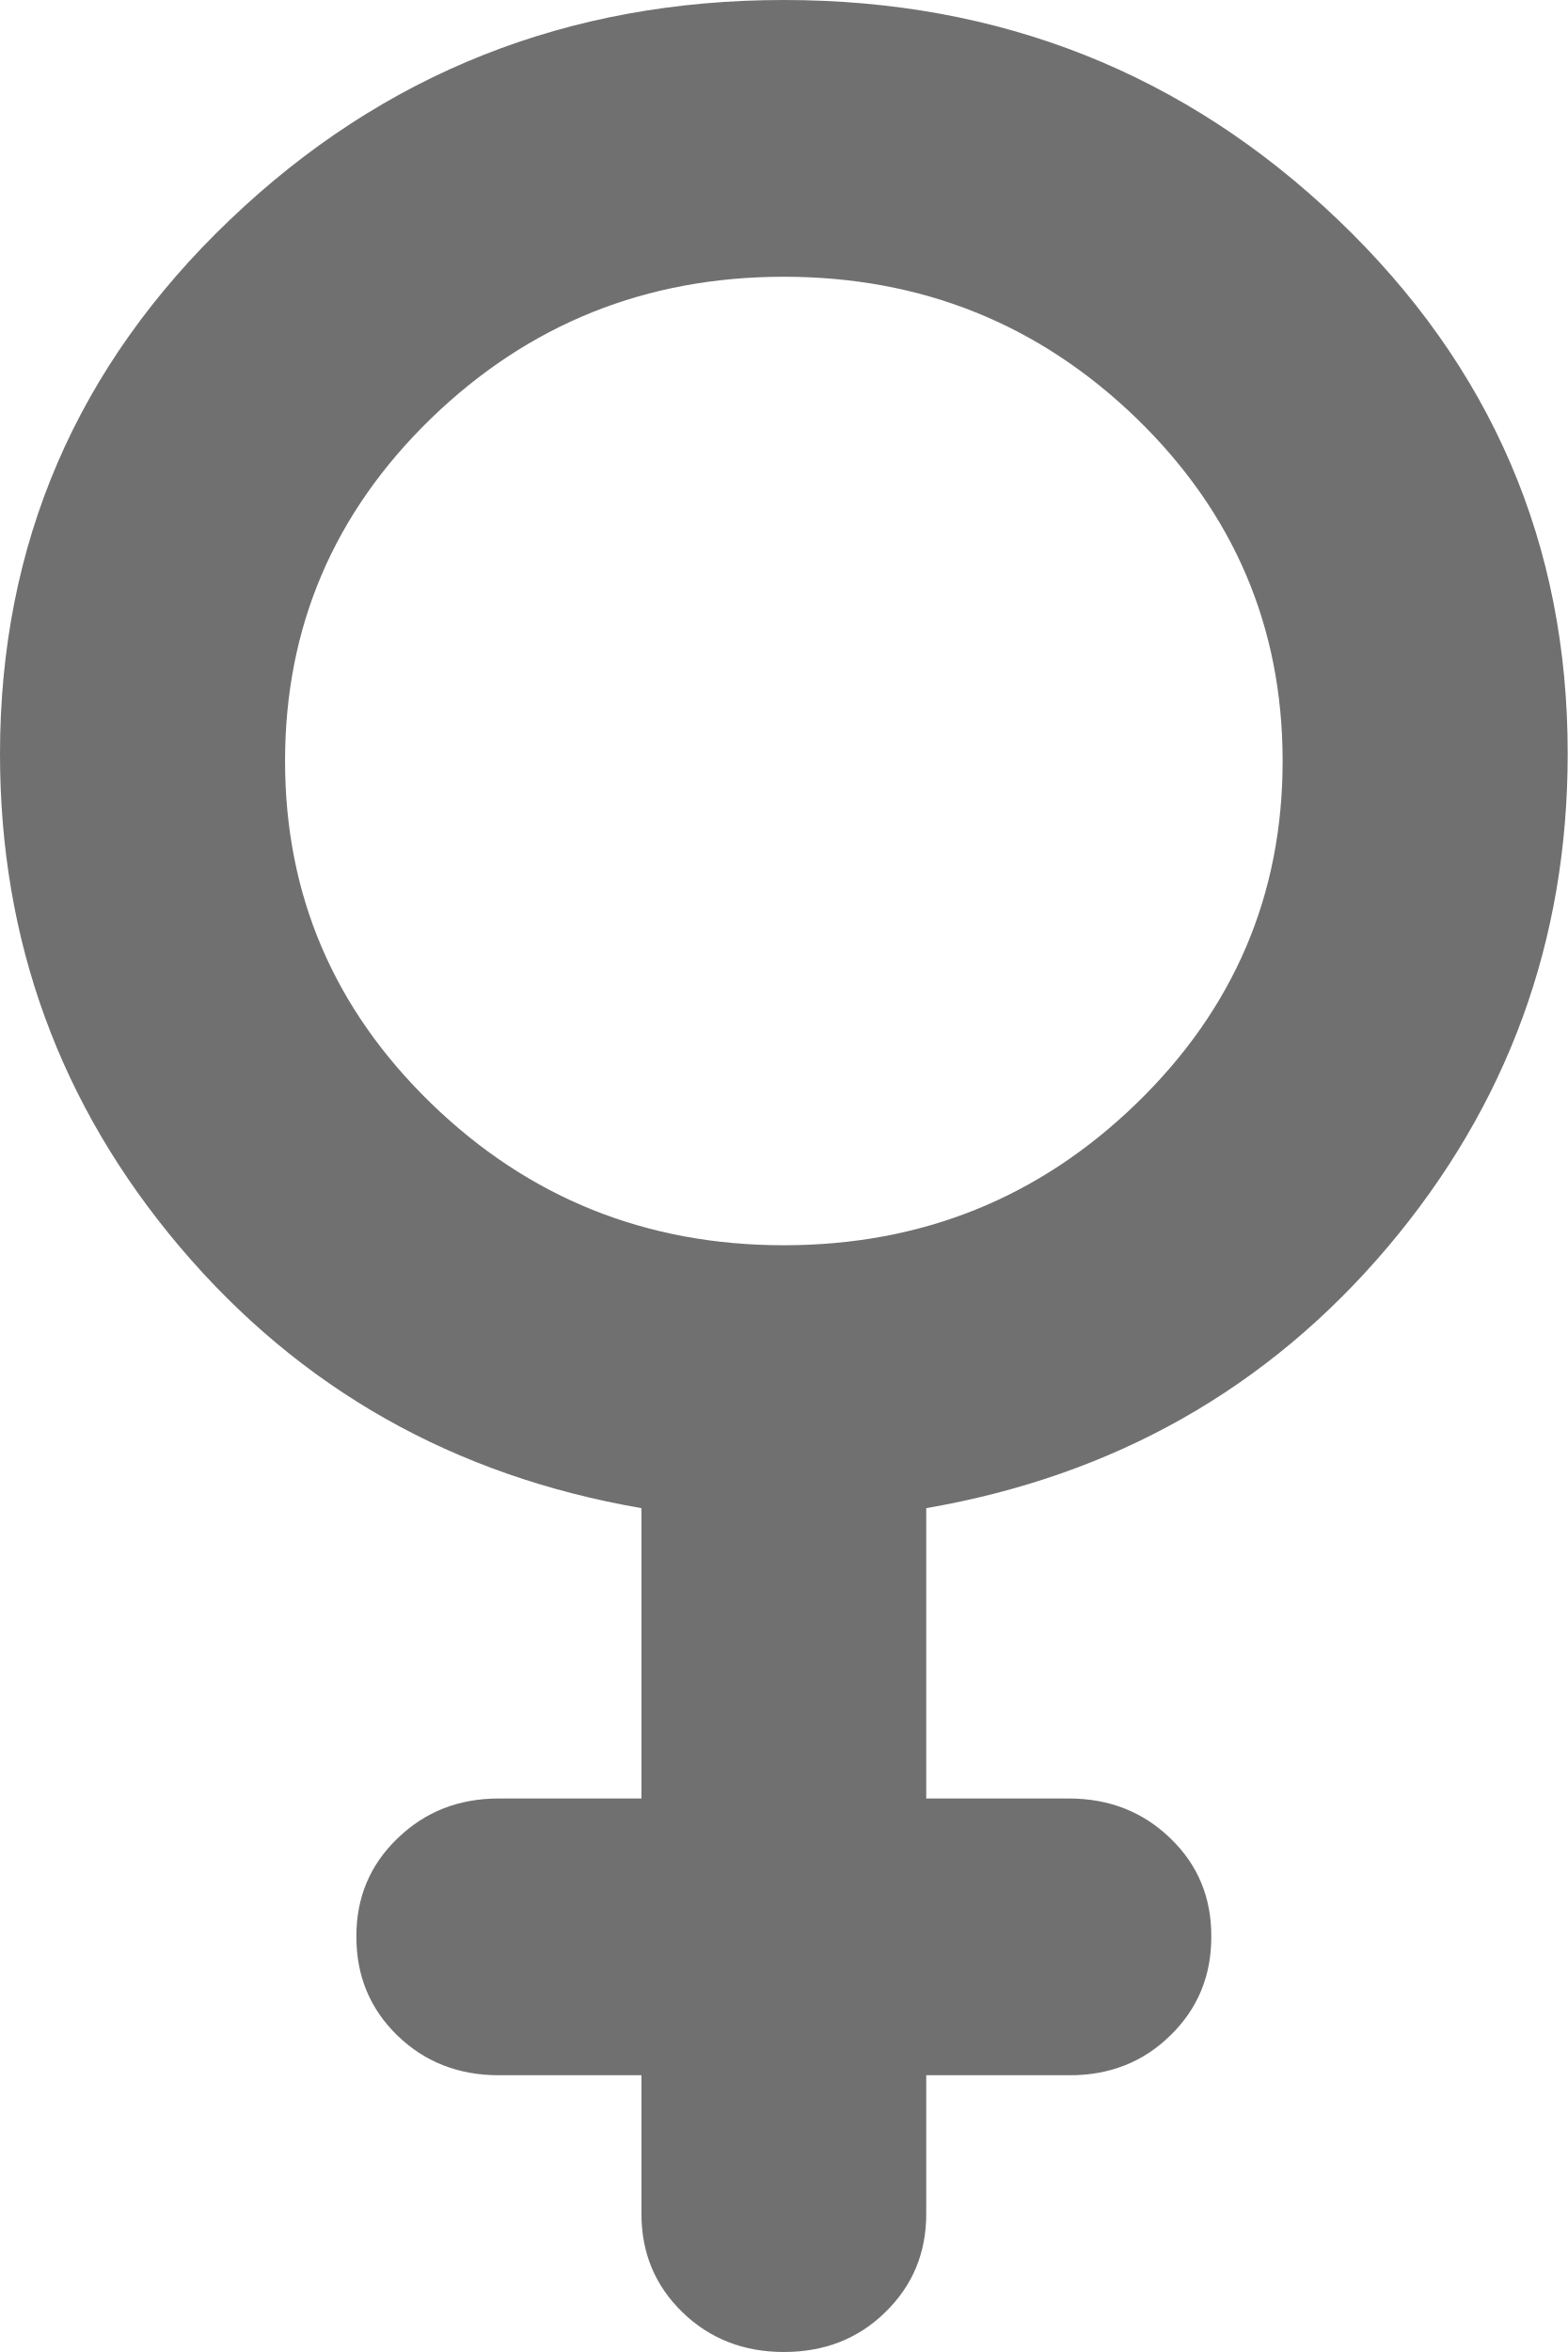
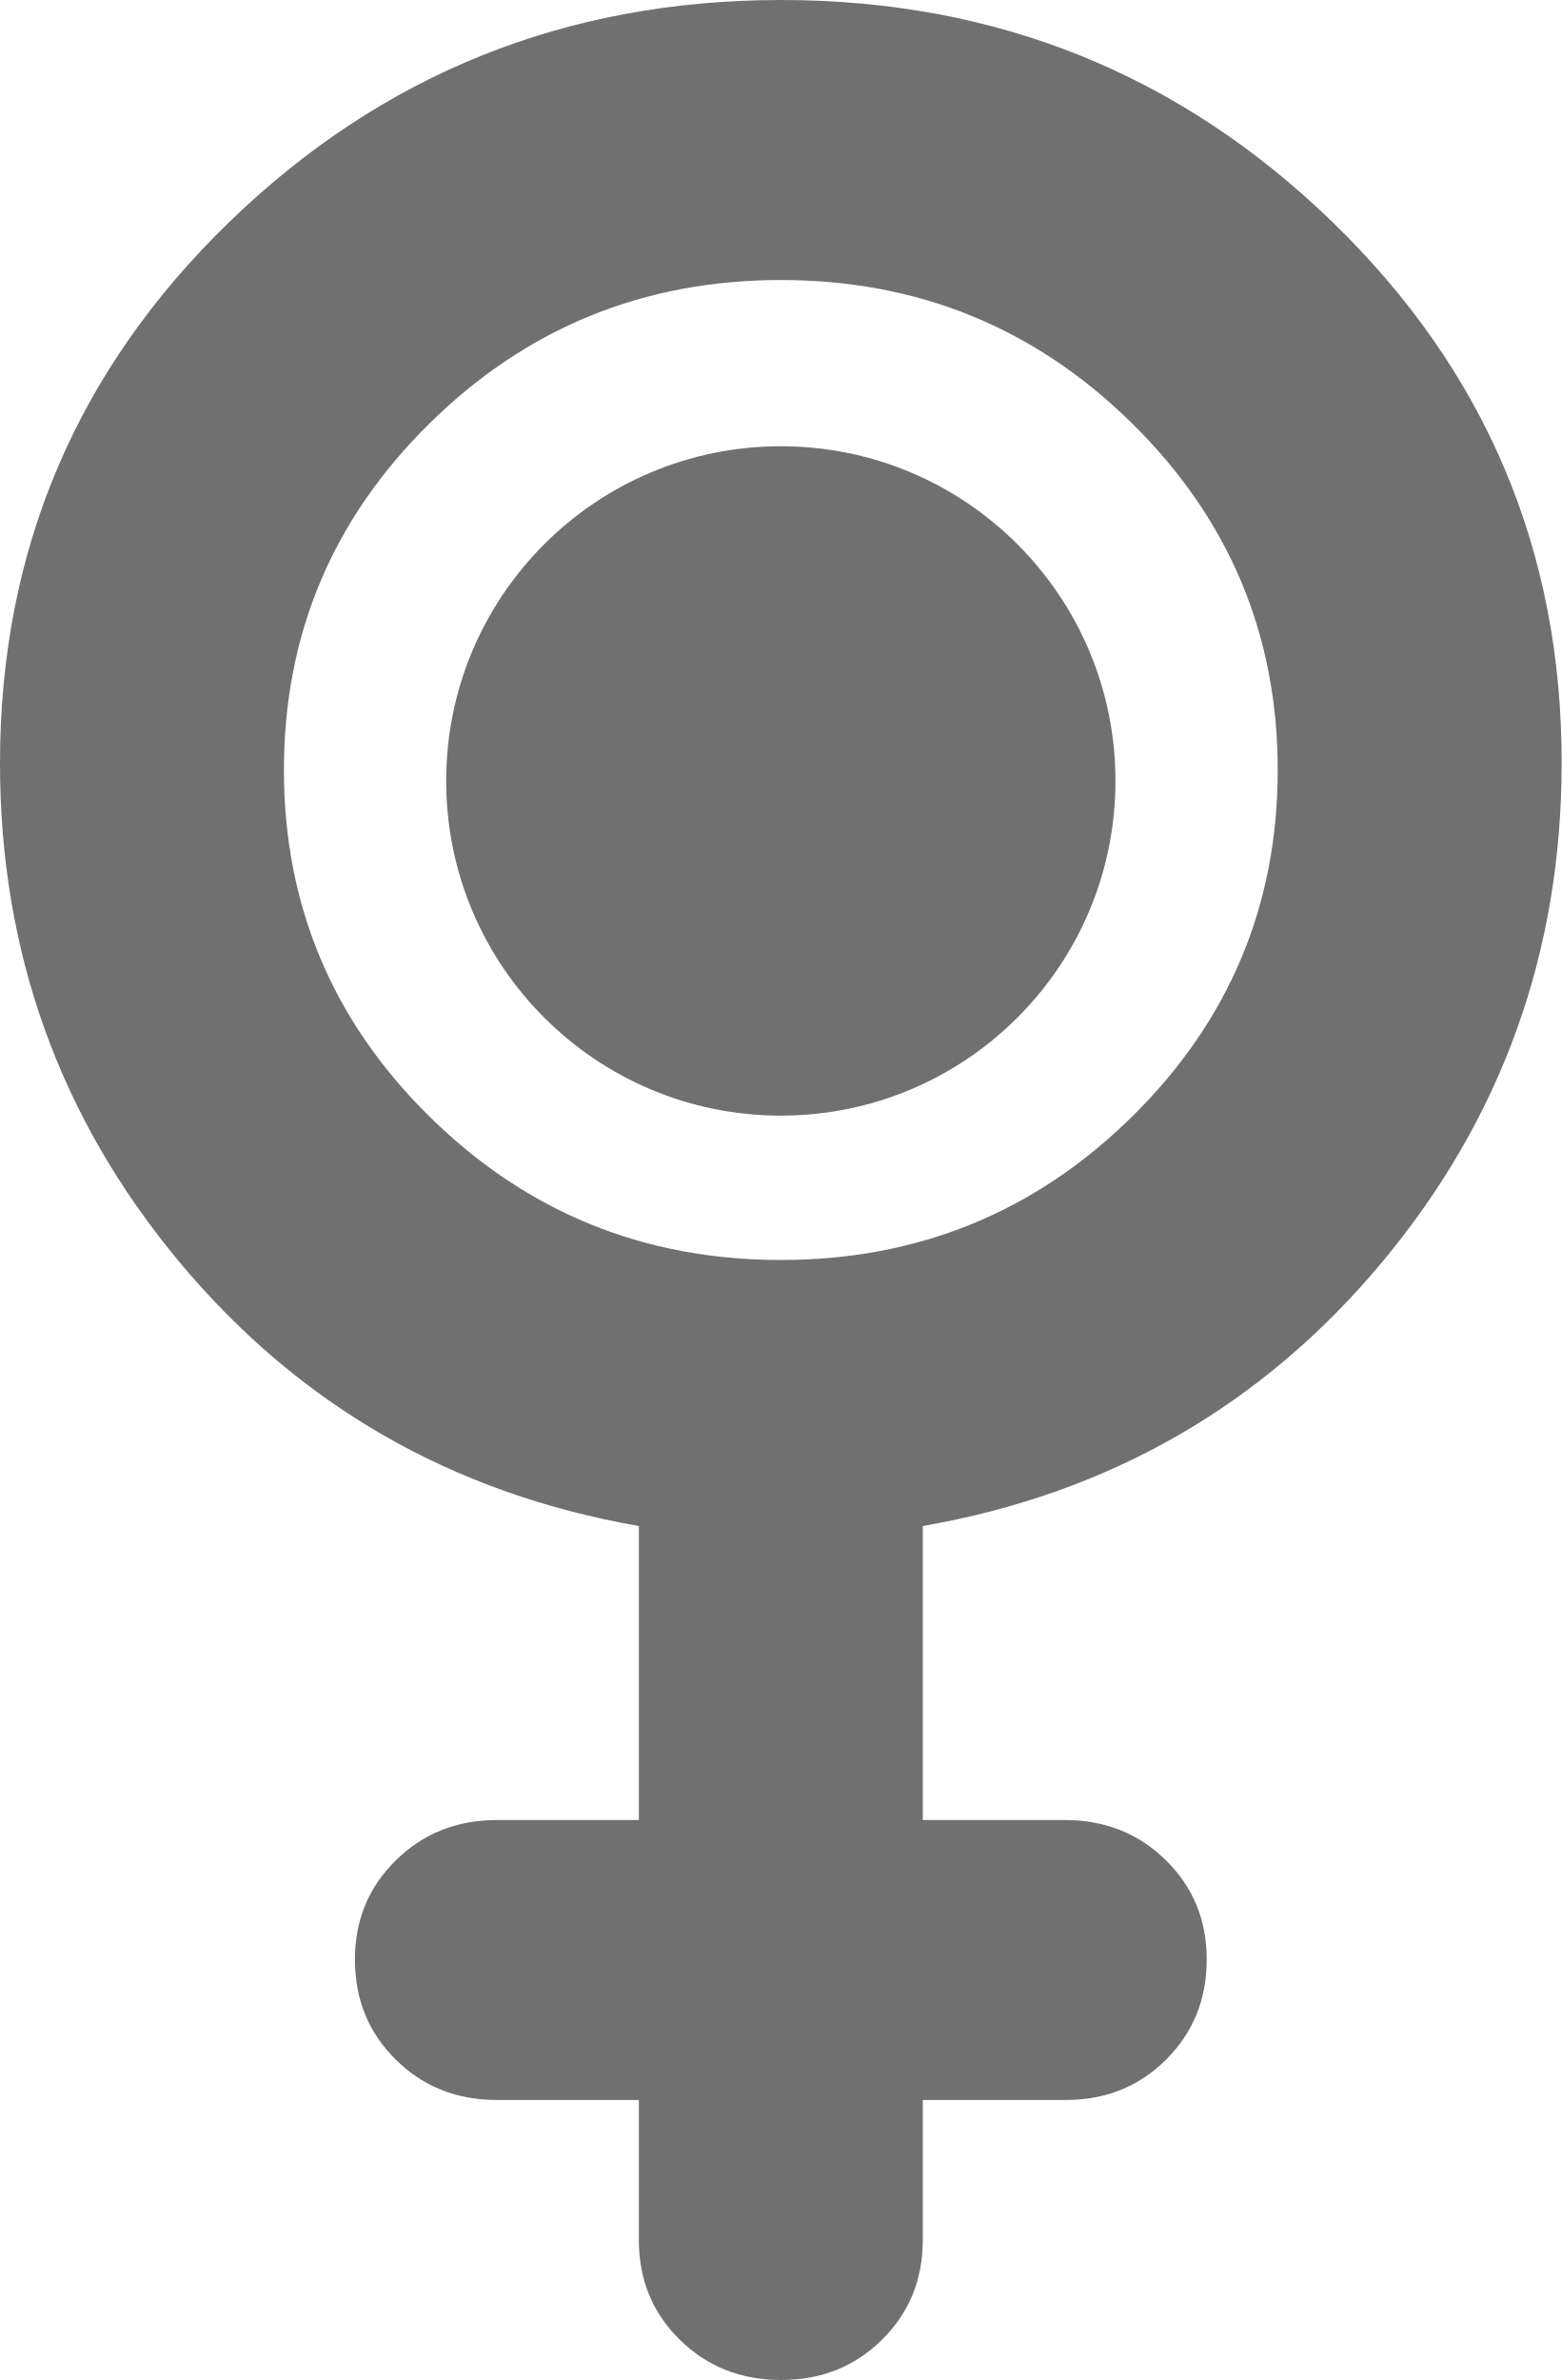
- <svg xmlns="http://www.w3.org/2000/svg" width="6" height="9" viewBox="0 0 6 9" fill="none">
-   <path id="Vector" d="M2.455 7.941H1.909C1.755 7.941 1.625 7.89 1.521 7.789C1.416 7.687 1.364 7.561 1.364 7.412C1.363 7.262 1.416 7.136 1.521 7.035C1.626 6.933 1.755 6.882 1.909 6.882H2.455V5.771C1.736 5.647 1.148 5.314 0.688 4.771C0.229 4.228 -0 3.6 4.3153e-07 2.885C4.3153e-07 2.082 0.293 1.401 0.88 0.841C1.466 0.281 2.173 0 3 3.32963e-07C3.827 -0 4.534 0.28 5.121 0.841C5.708 1.402 6.001 2.083 6 2.885C6 3.6 5.77 4.229 5.311 4.772C4.852 5.314 4.263 5.647 3.545 5.771V6.882H4.091C4.245 6.882 4.375 6.933 4.48 7.035C4.585 7.136 4.637 7.262 4.636 7.412C4.636 7.561 4.584 7.687 4.479 7.789C4.375 7.891 4.245 7.942 4.091 7.941H3.545V8.471C3.545 8.621 3.493 8.746 3.388 8.848C3.284 8.95 3.154 9 3 9C2.846 9 2.716 8.949 2.612 8.848C2.507 8.746 2.455 8.621 2.455 8.471V7.941ZM3 4.765C3.527 4.765 3.977 4.584 4.35 4.222C4.723 3.86 4.909 3.424 4.909 2.912C4.909 2.4 4.723 1.963 4.35 1.601C3.977 1.24 3.527 1.059 3 1.059C2.473 1.059 2.023 1.24 1.65 1.601C1.277 1.963 1.091 2.4 1.091 2.912C1.091 3.424 1.277 3.86 1.65 4.222C2.023 4.584 2.473 4.765 3 4.765Z" fill="#707070" />
+ <svg xmlns="http://www.w3.org/2000/svg" width="21" height="32" viewBox="0 0 21 32" fill="none">
+   <path d="M8.591 28.235H6.682C6.141 28.235 5.688 28.055 5.323 27.693C4.957 27.332 4.774 26.885 4.773 26.353C4.771 25.821 4.955 25.374 5.323 25.013C5.69 24.651 6.143 24.471 6.682 24.471H8.591V20.518C6.077 20.078 4.017 18.894 2.409 16.964C0.802 15.034 -0.001 12.799 1.51036e-06 10.259C1.51036e-06 7.404 1.026 4.981 3.079 2.989C5.132 0.998 7.606 0.001 10.5 1.18387e-06C13.394 -0.001 15.868 0.995 17.922 2.989C19.977 4.983 21.003 7.406 21 10.259C21 12.8 20.196 15.036 18.589 16.966C16.981 18.896 14.921 20.08 12.409 20.518V24.471H14.318C14.859 24.471 15.313 24.651 15.679 25.013C16.046 25.374 16.229 25.821 16.227 26.353C16.226 26.885 16.043 27.332 15.678 27.695C15.312 28.058 14.859 28.238 14.318 28.235H12.409V30.118C12.409 30.651 12.226 31.098 11.859 31.46C11.493 31.821 11.04 32.001 10.5 32C9.96 31.999 9.507 31.818 9.141 31.458C8.774 31.098 8.591 30.651 8.591 30.118V28.235ZM10.5 16.941C12.345 16.941 13.921 16.298 15.225 15.012C16.529 13.726 17.182 12.172 17.182 10.353C17.182 8.533 16.529 6.98 15.225 5.694C13.921 4.408 12.345 3.765 10.5 3.765C8.655 3.765 7.08 4.408 5.775 5.694C4.47 6.98 3.818 8.533 3.818 10.353C3.818 12.172 4.47 13.726 5.775 15.012C7.08 16.298 8.655 16.941 10.5 16.941Z" fill="#707070" />
+   <circle cx="10.5" cy="10.5" r="4.5" fill="#707070" />
</svg>
